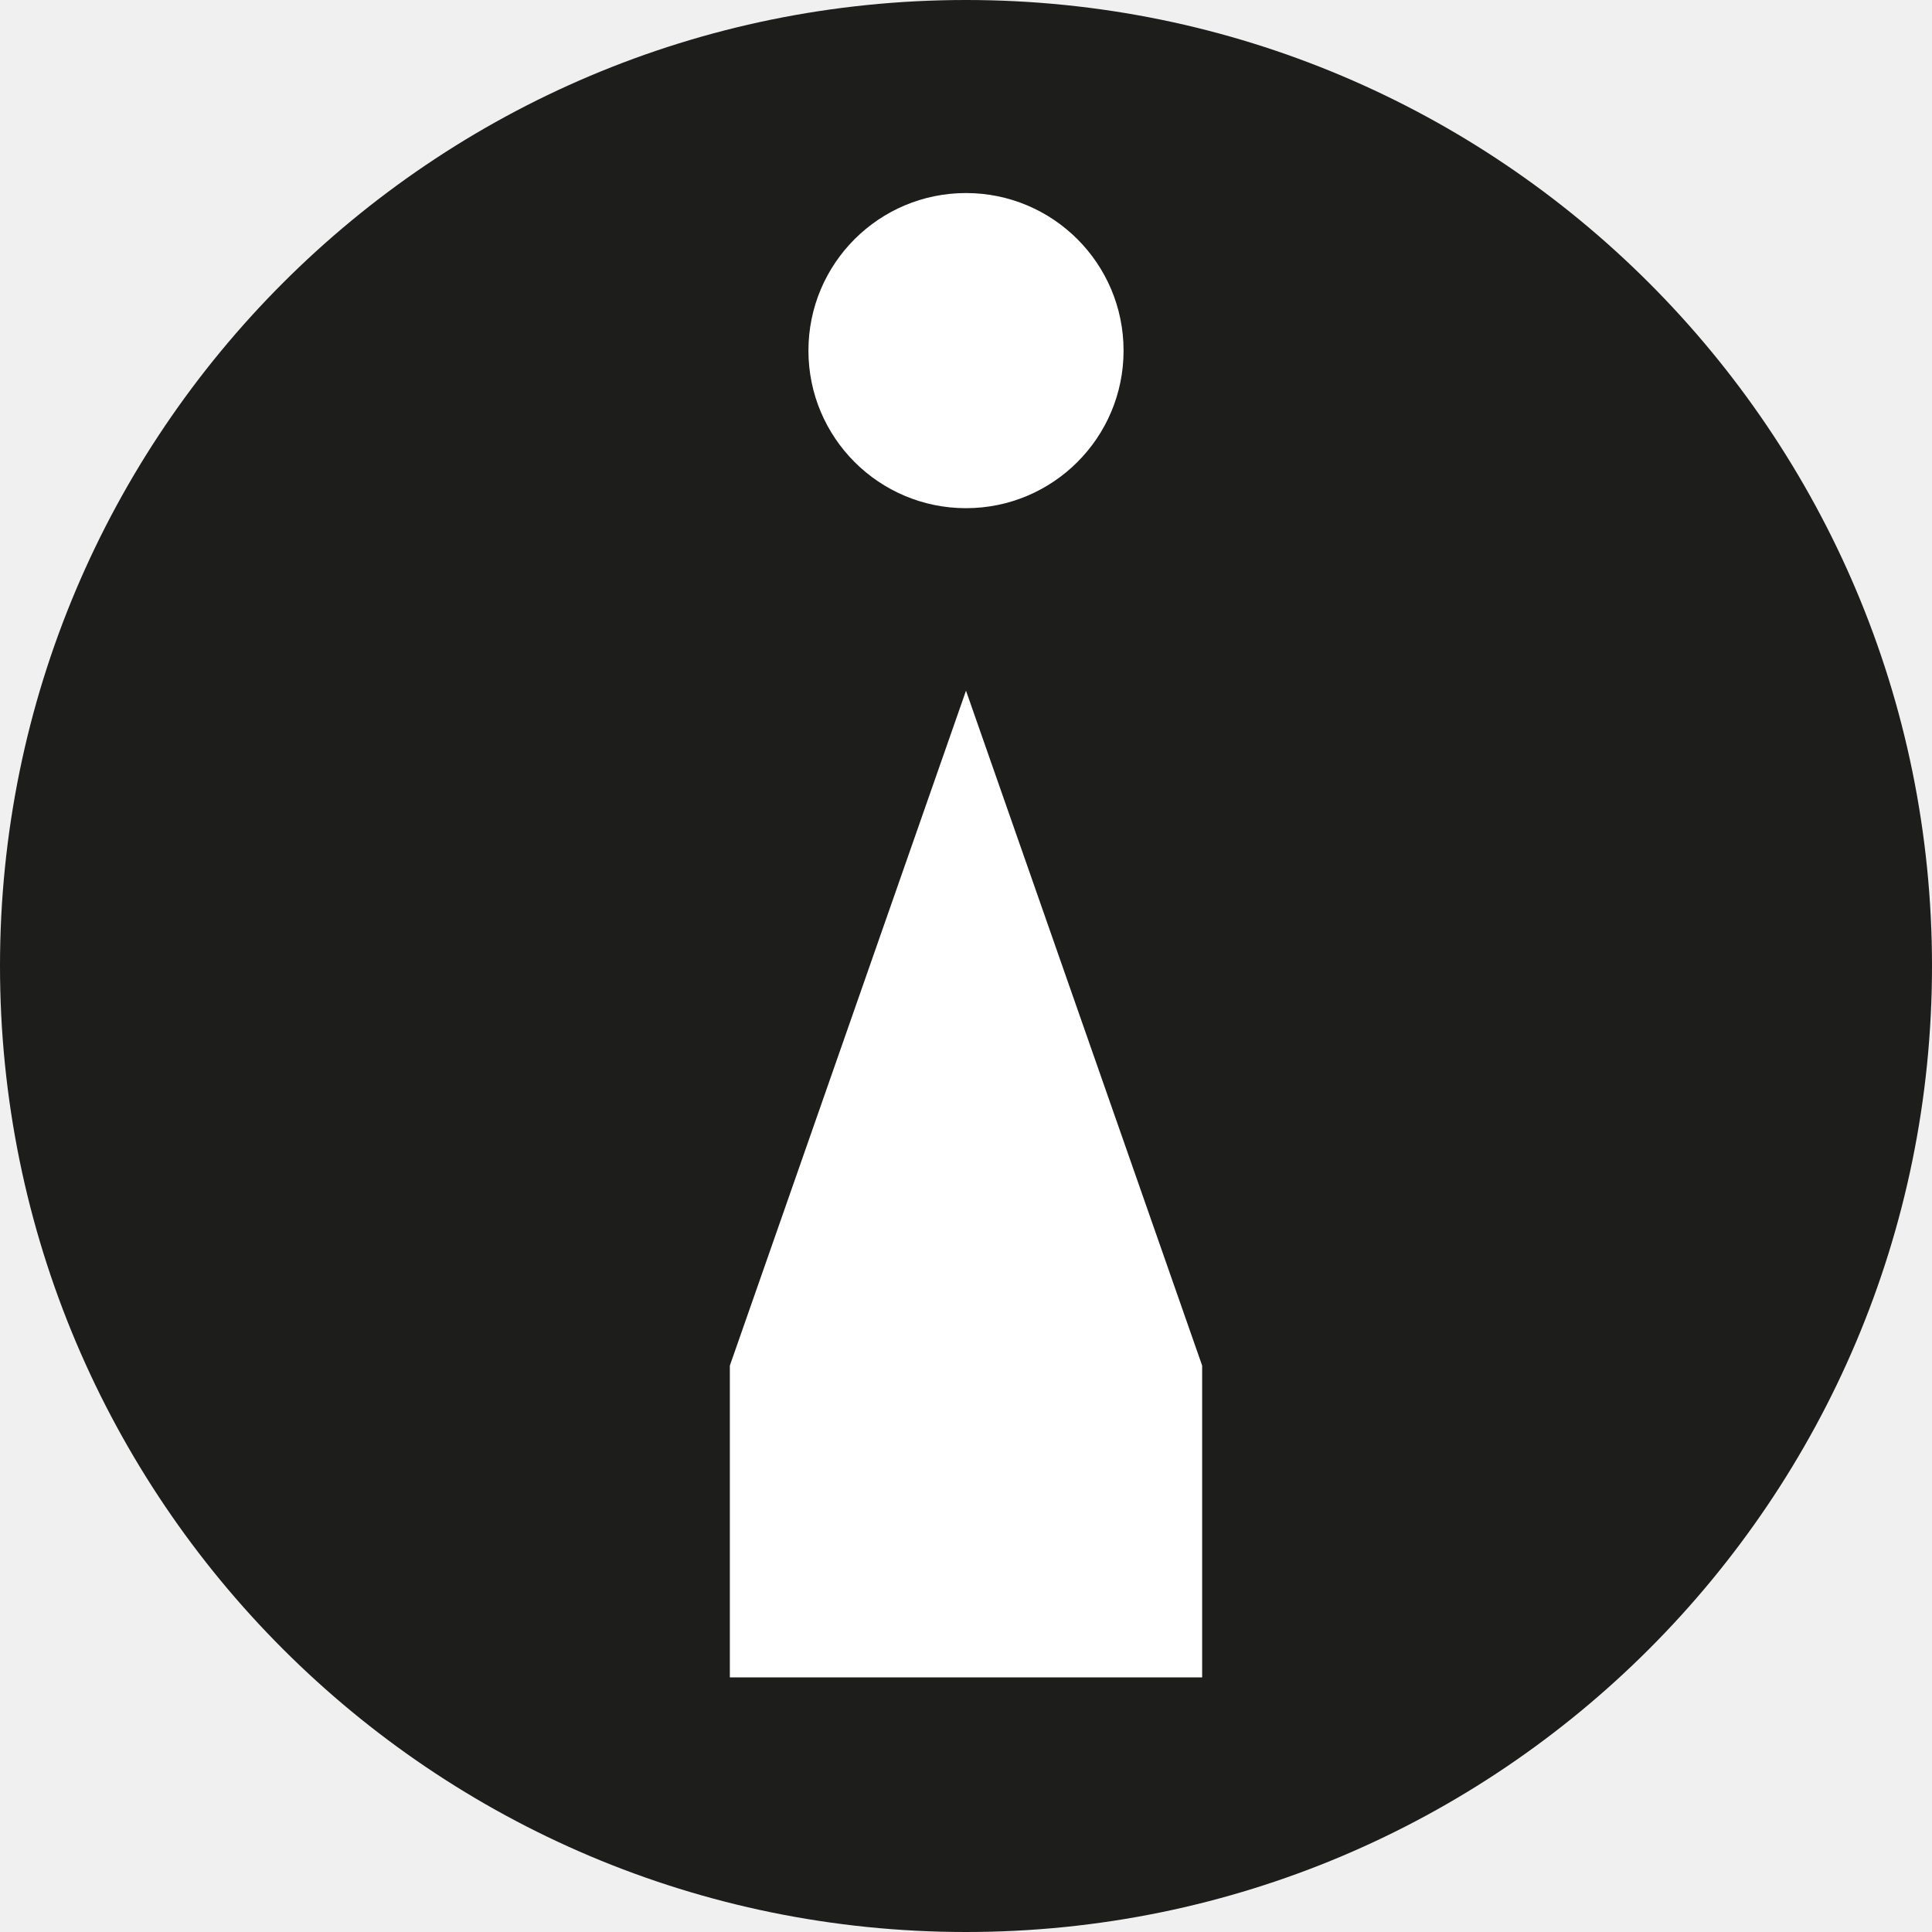
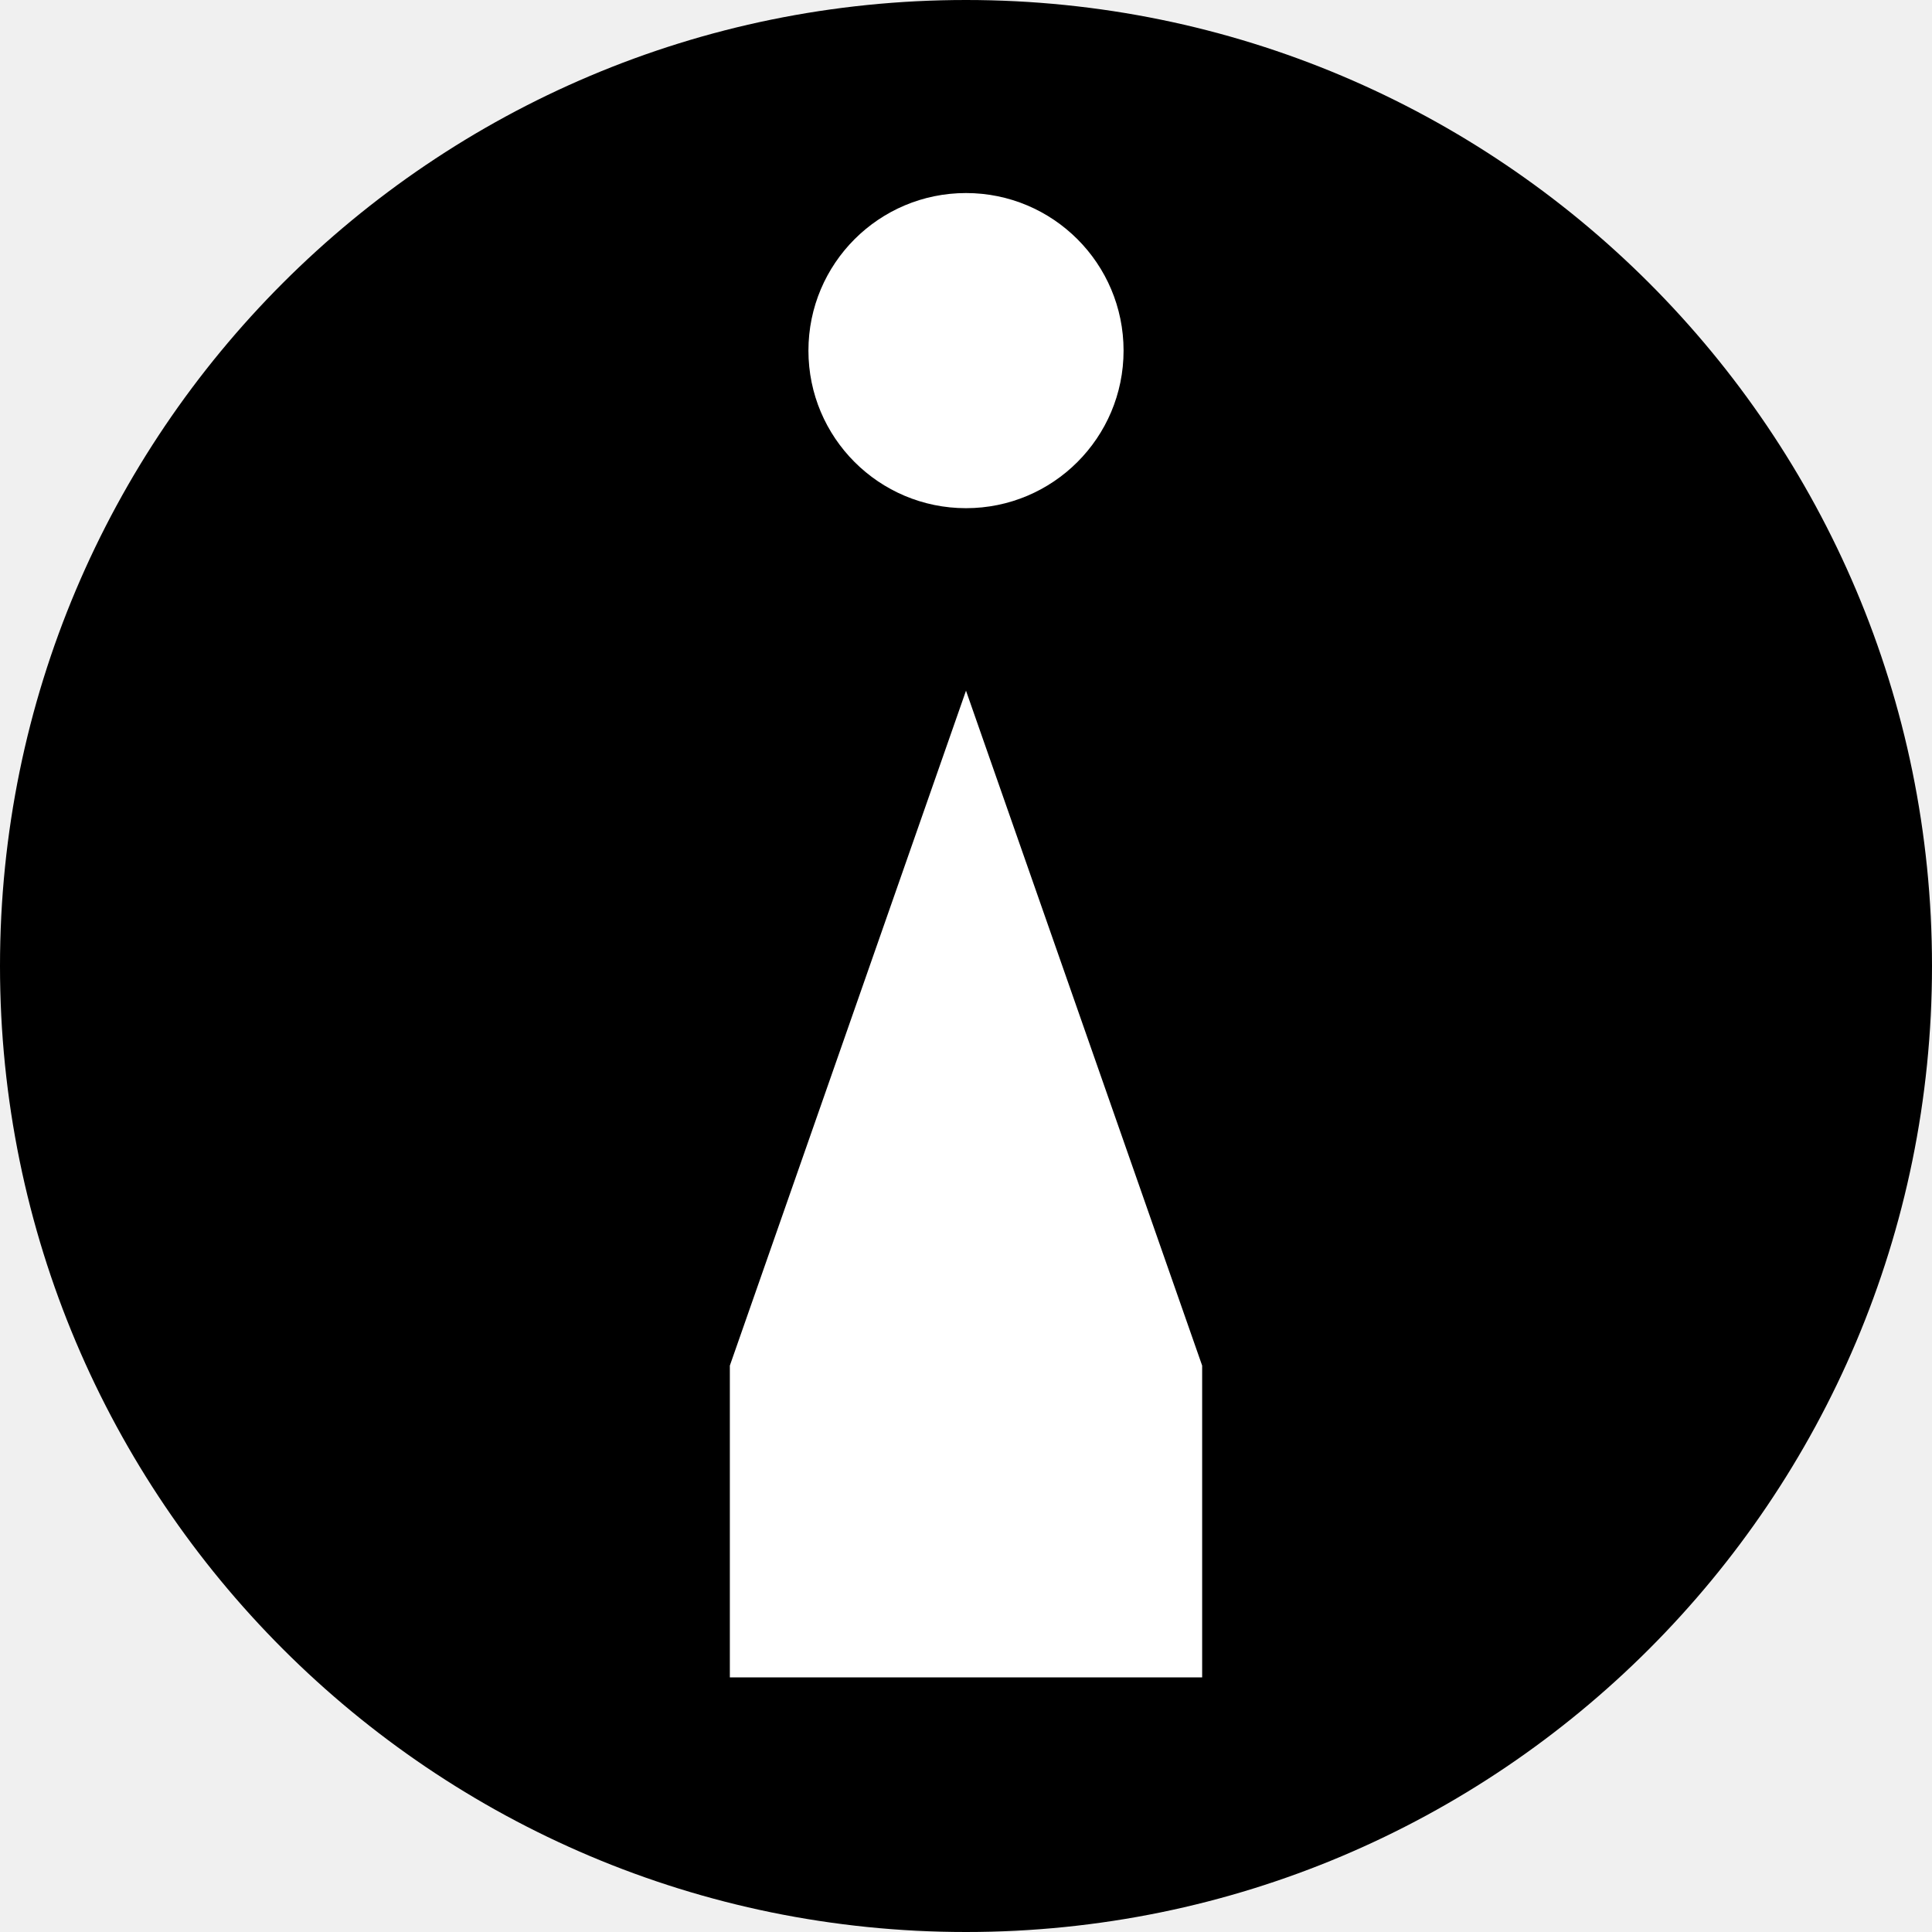
<svg xmlns="http://www.w3.org/2000/svg" id="a" width="512" height="512" viewBox="0 0 512 512">
-   <circle cx="256" cy="256" r="256" fill="#1d1d1b" stroke-width="0" />
+   <circle cx="256" cy="256" r="256" fill="#000" stroke-width="0" />
  <polygon points="318.583 361.9 318.583 444.529 193.417 444.529 193.417 361.9 255.965 183.141 256 183.001 256.035 183.141 318.583 361.9" fill="#fff" stroke-width="0" />
  <circle cx="256" cy="92.916" r="41.758" fill="#fff" stroke-width="0" />
</svg>
